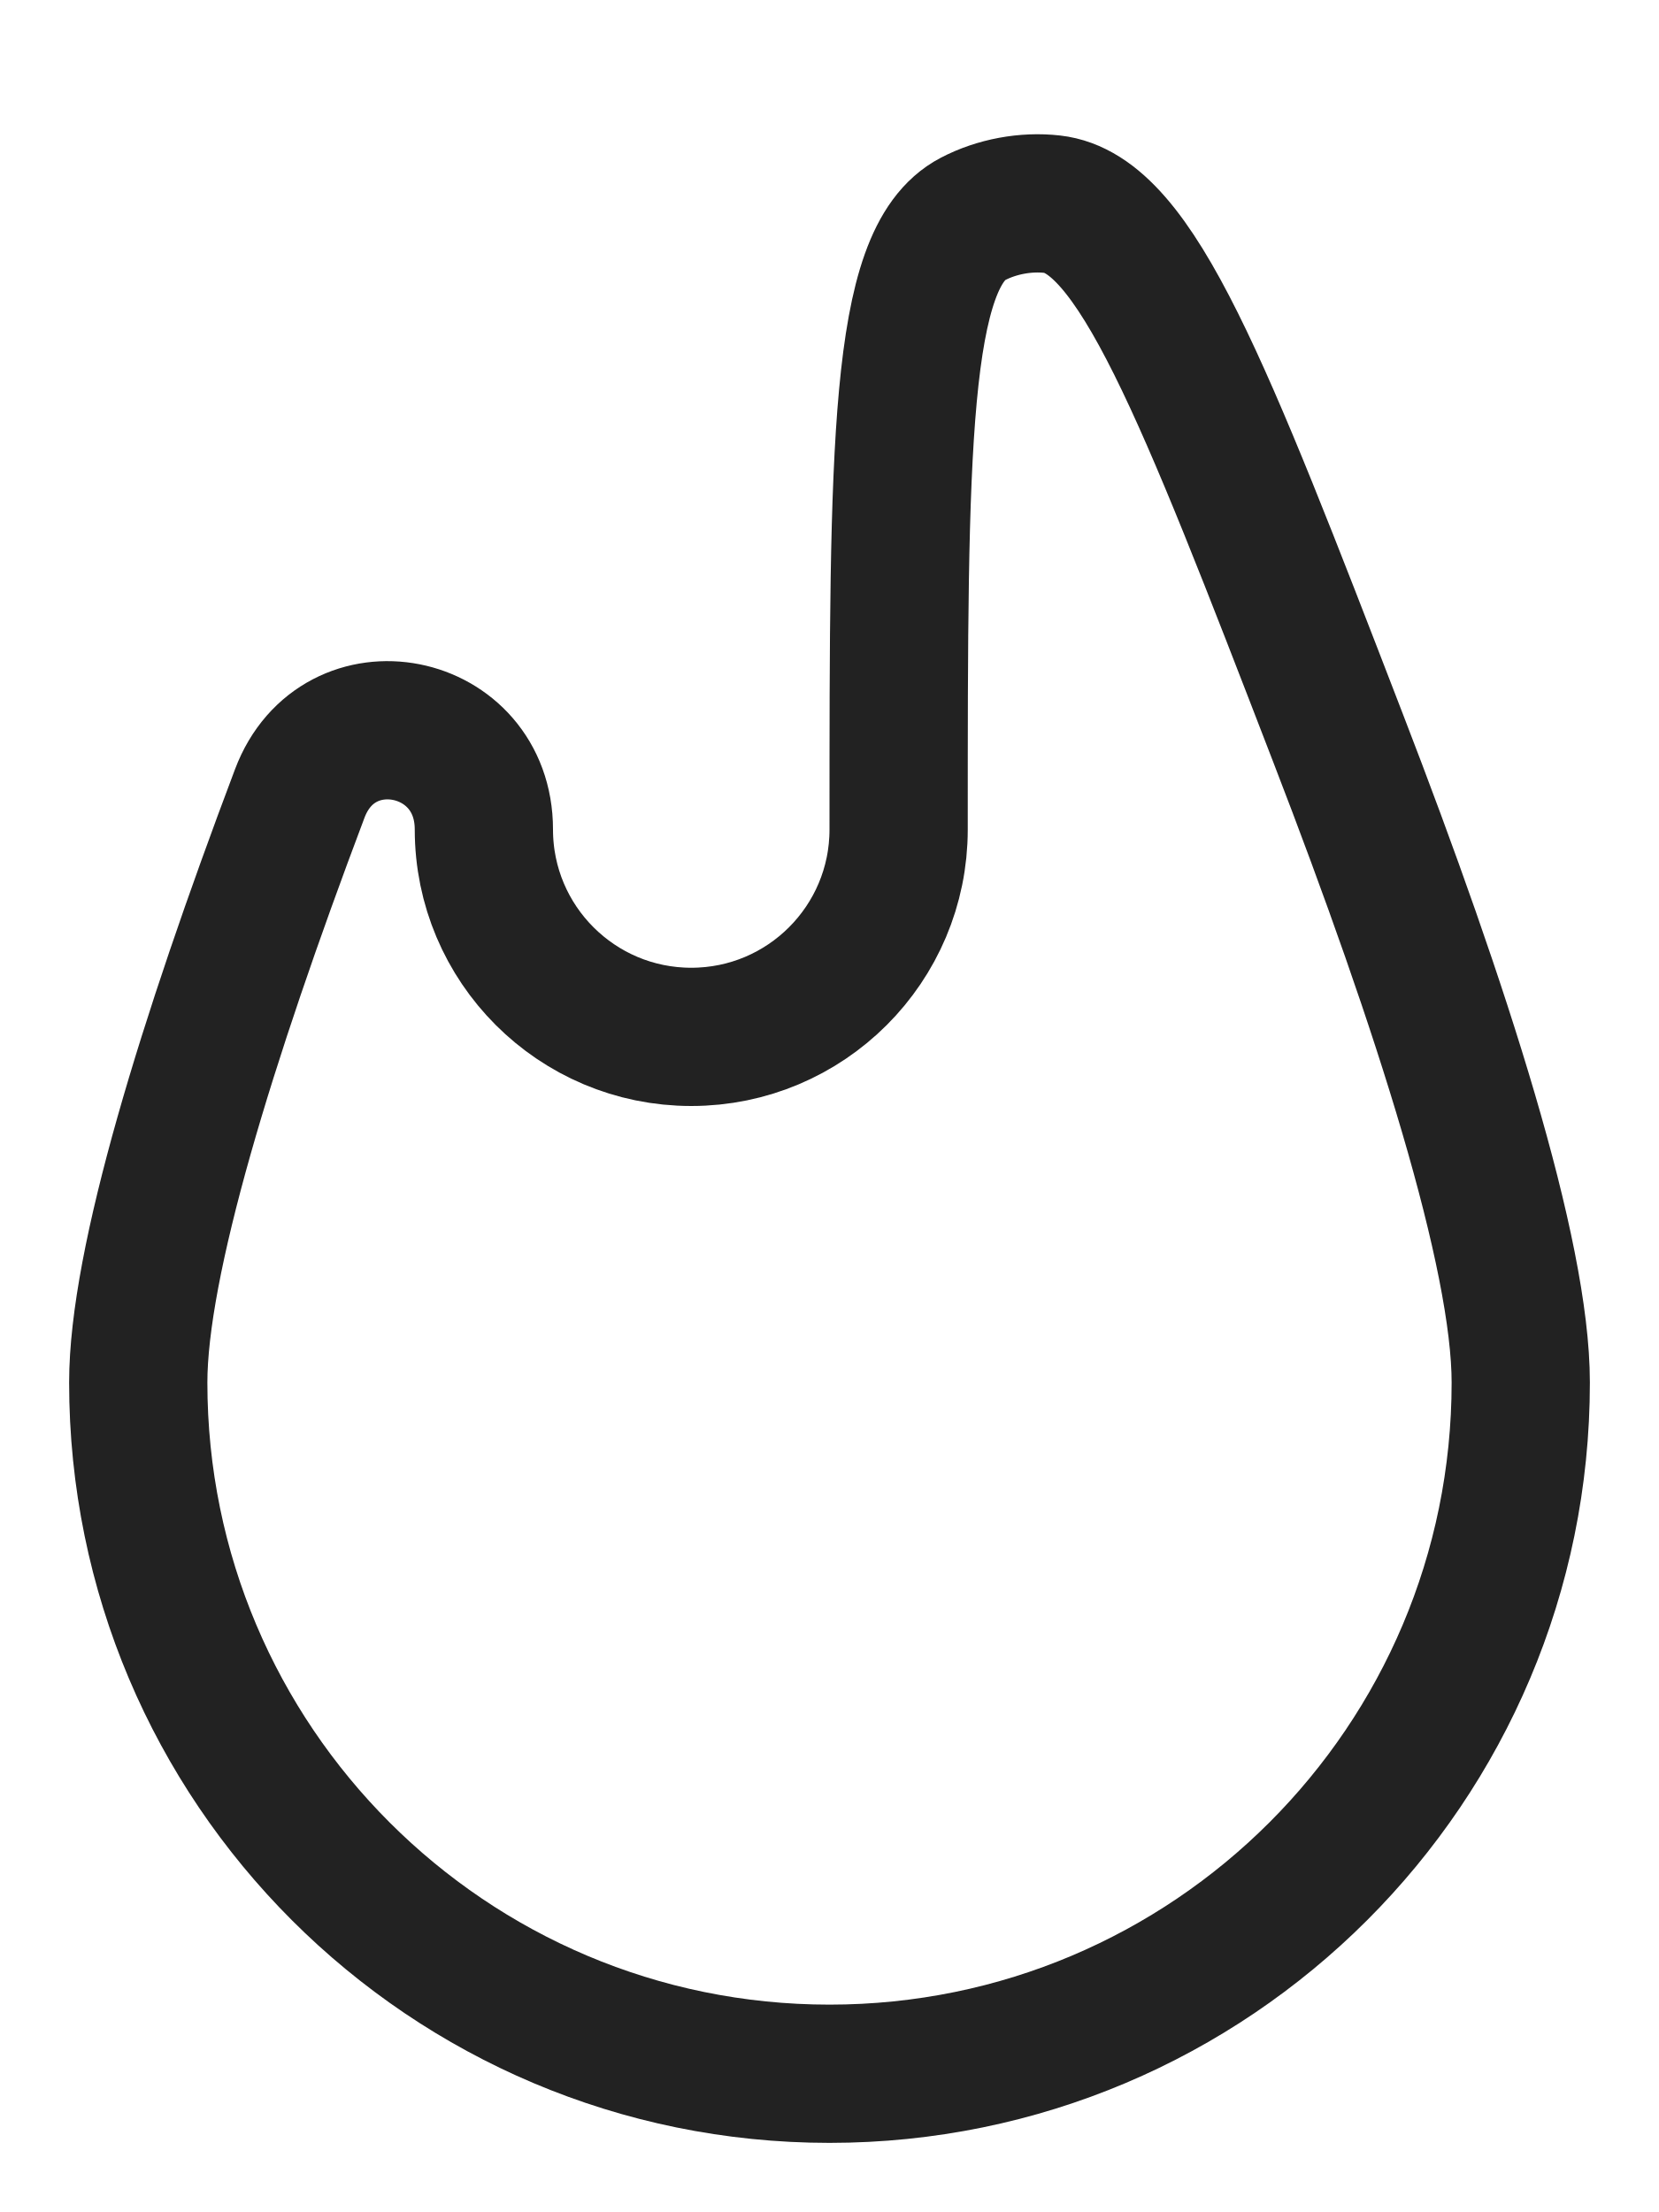
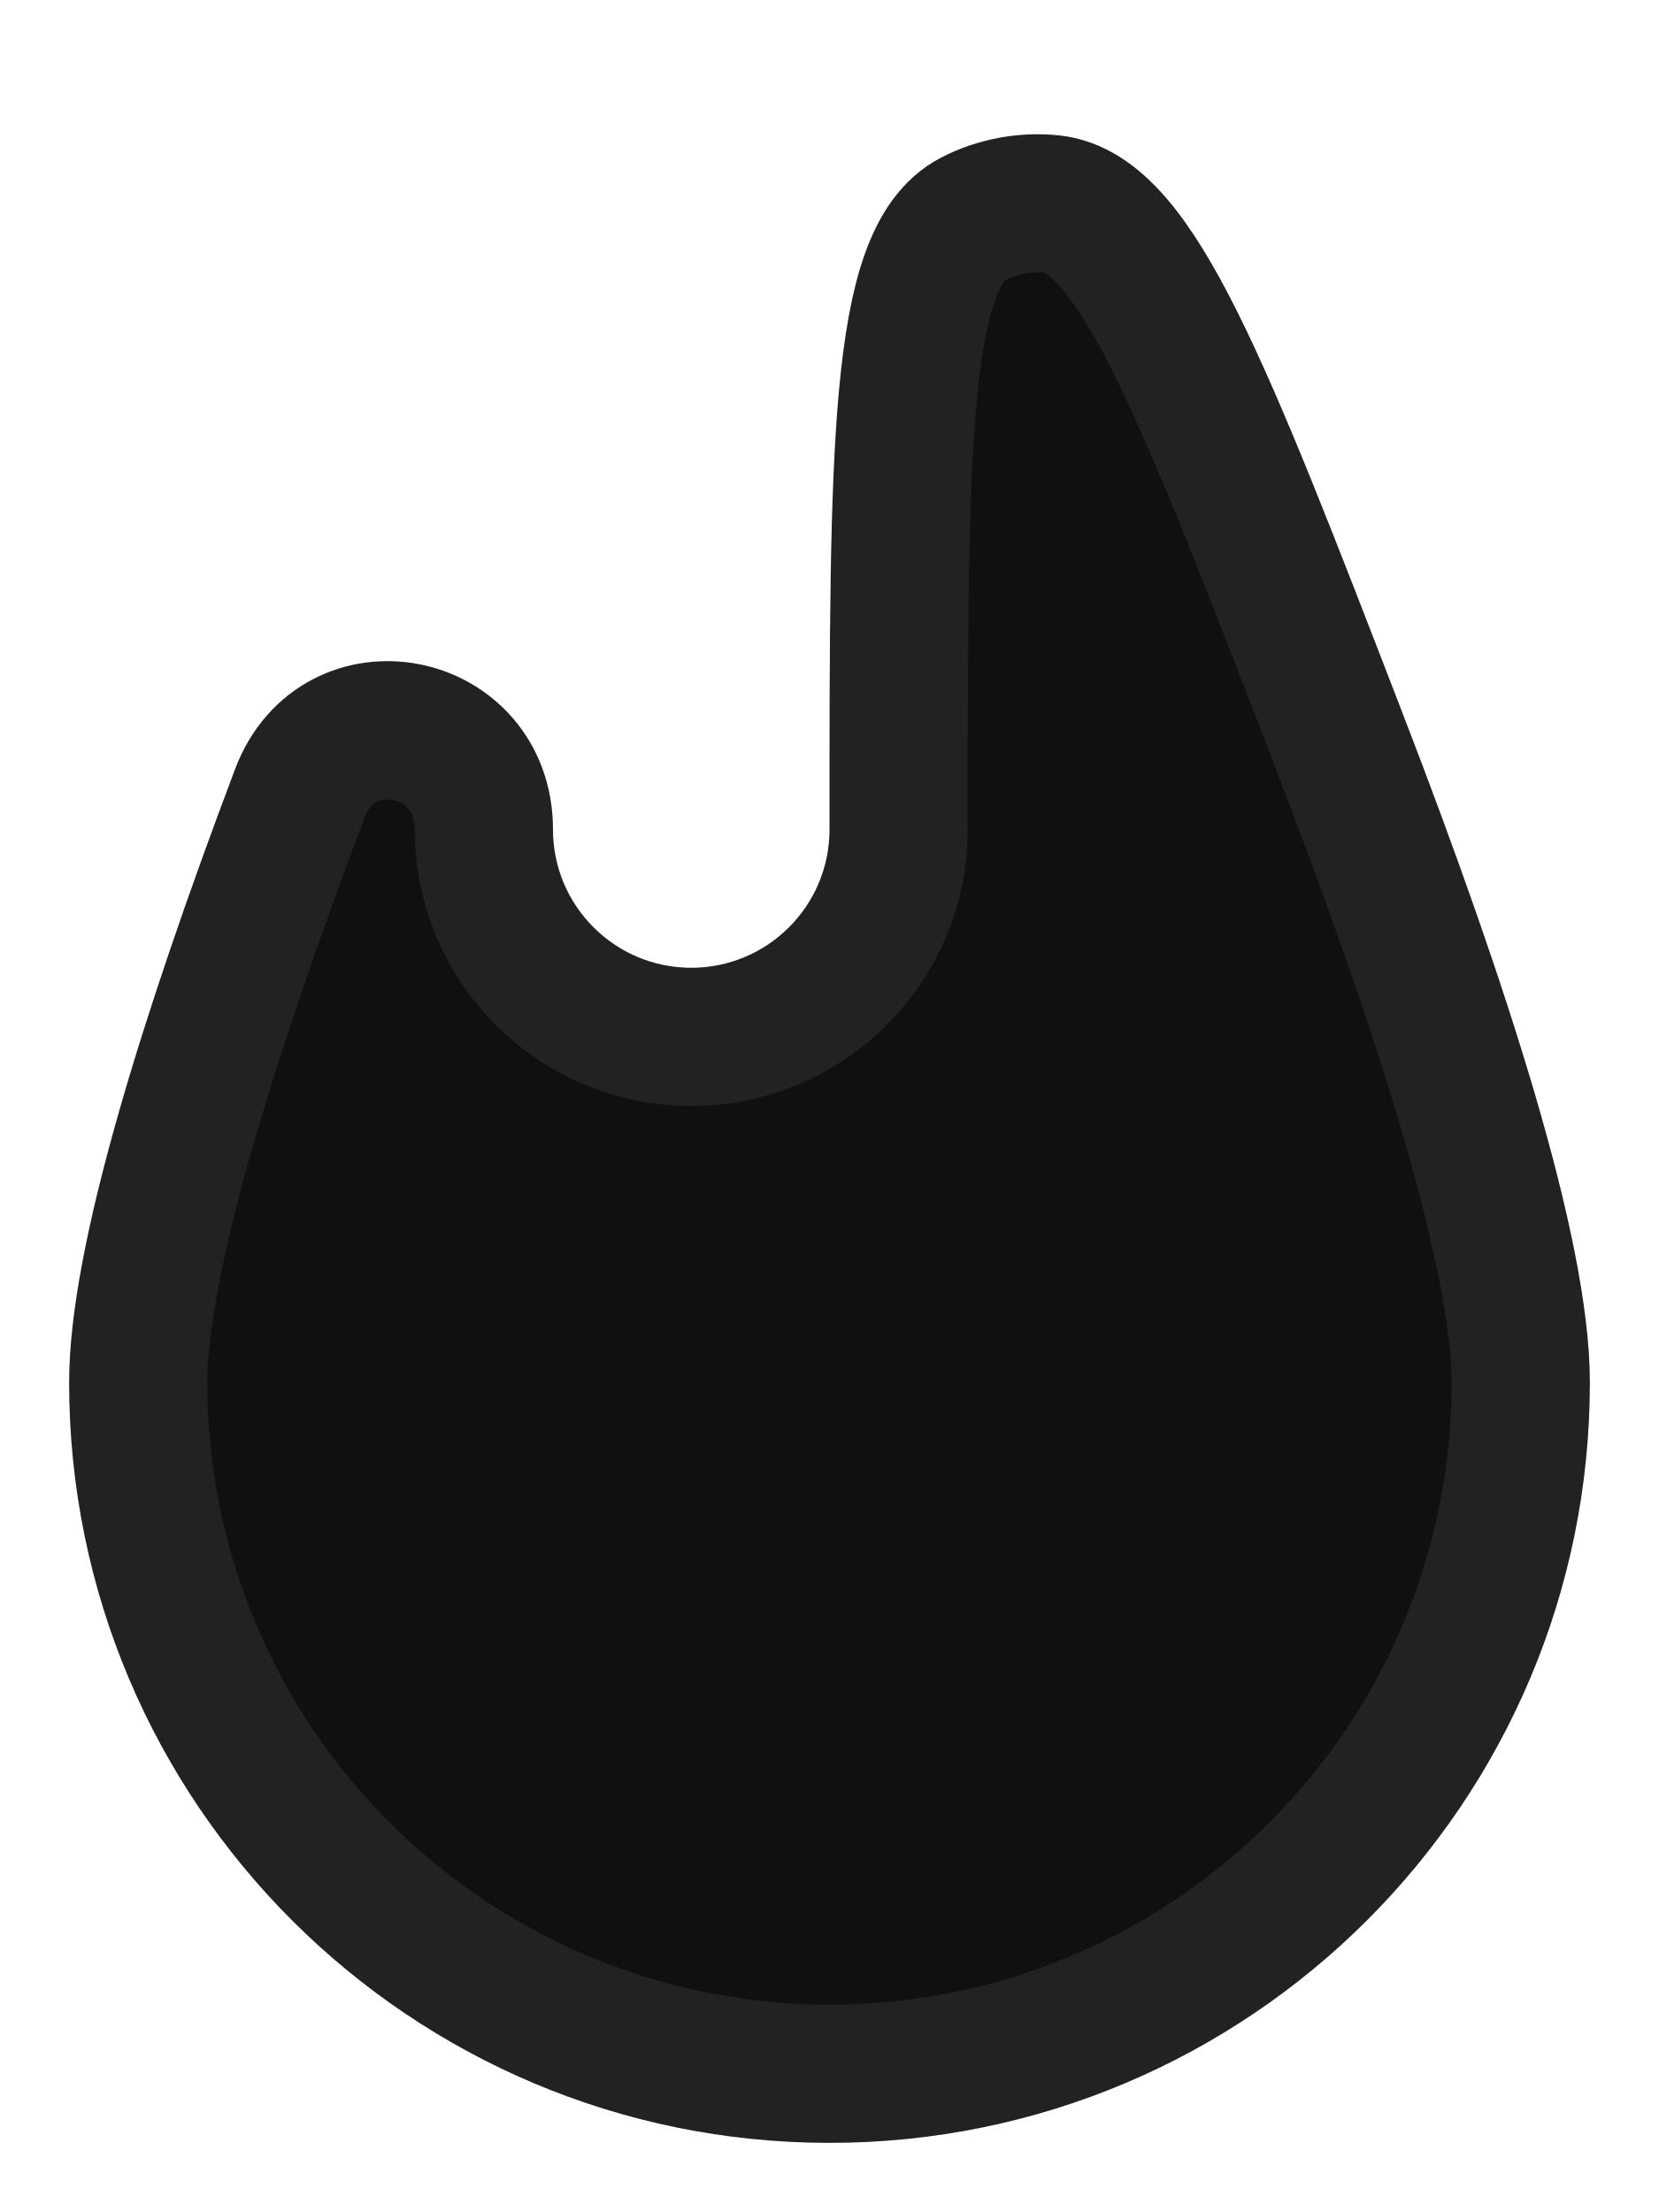
- <svg xmlns="http://www.w3.org/2000/svg" width="12" height="16" viewBox="0 0 12 16" fill="none">
+ <svg xmlns="http://www.w3.org/2000/svg" width="12" height="16" viewBox="0 0 12 16" fill="#101010">
  <path d="M3.5 6C3.5 5.209 2.447 4.999 2.168 5.74C1.492 7.531 1 9.134 1 10C1 12.762 3.239 15 6 15C8.761 15 11 12.762 11 10C11 9.069 10.432 7.289 9.678 5.337C8.703 2.809 8.215 1.545 7.612 1.477C7.42 1.455 7.209 1.494 7.037 1.584C6.5 1.864 6.5 3.243 6.5 6C6.5 6.829 5.828 7.5 5 7.5C4.172 7.5 3.5 6.829 3.5 6Z" stroke="#222222" />
</svg>
